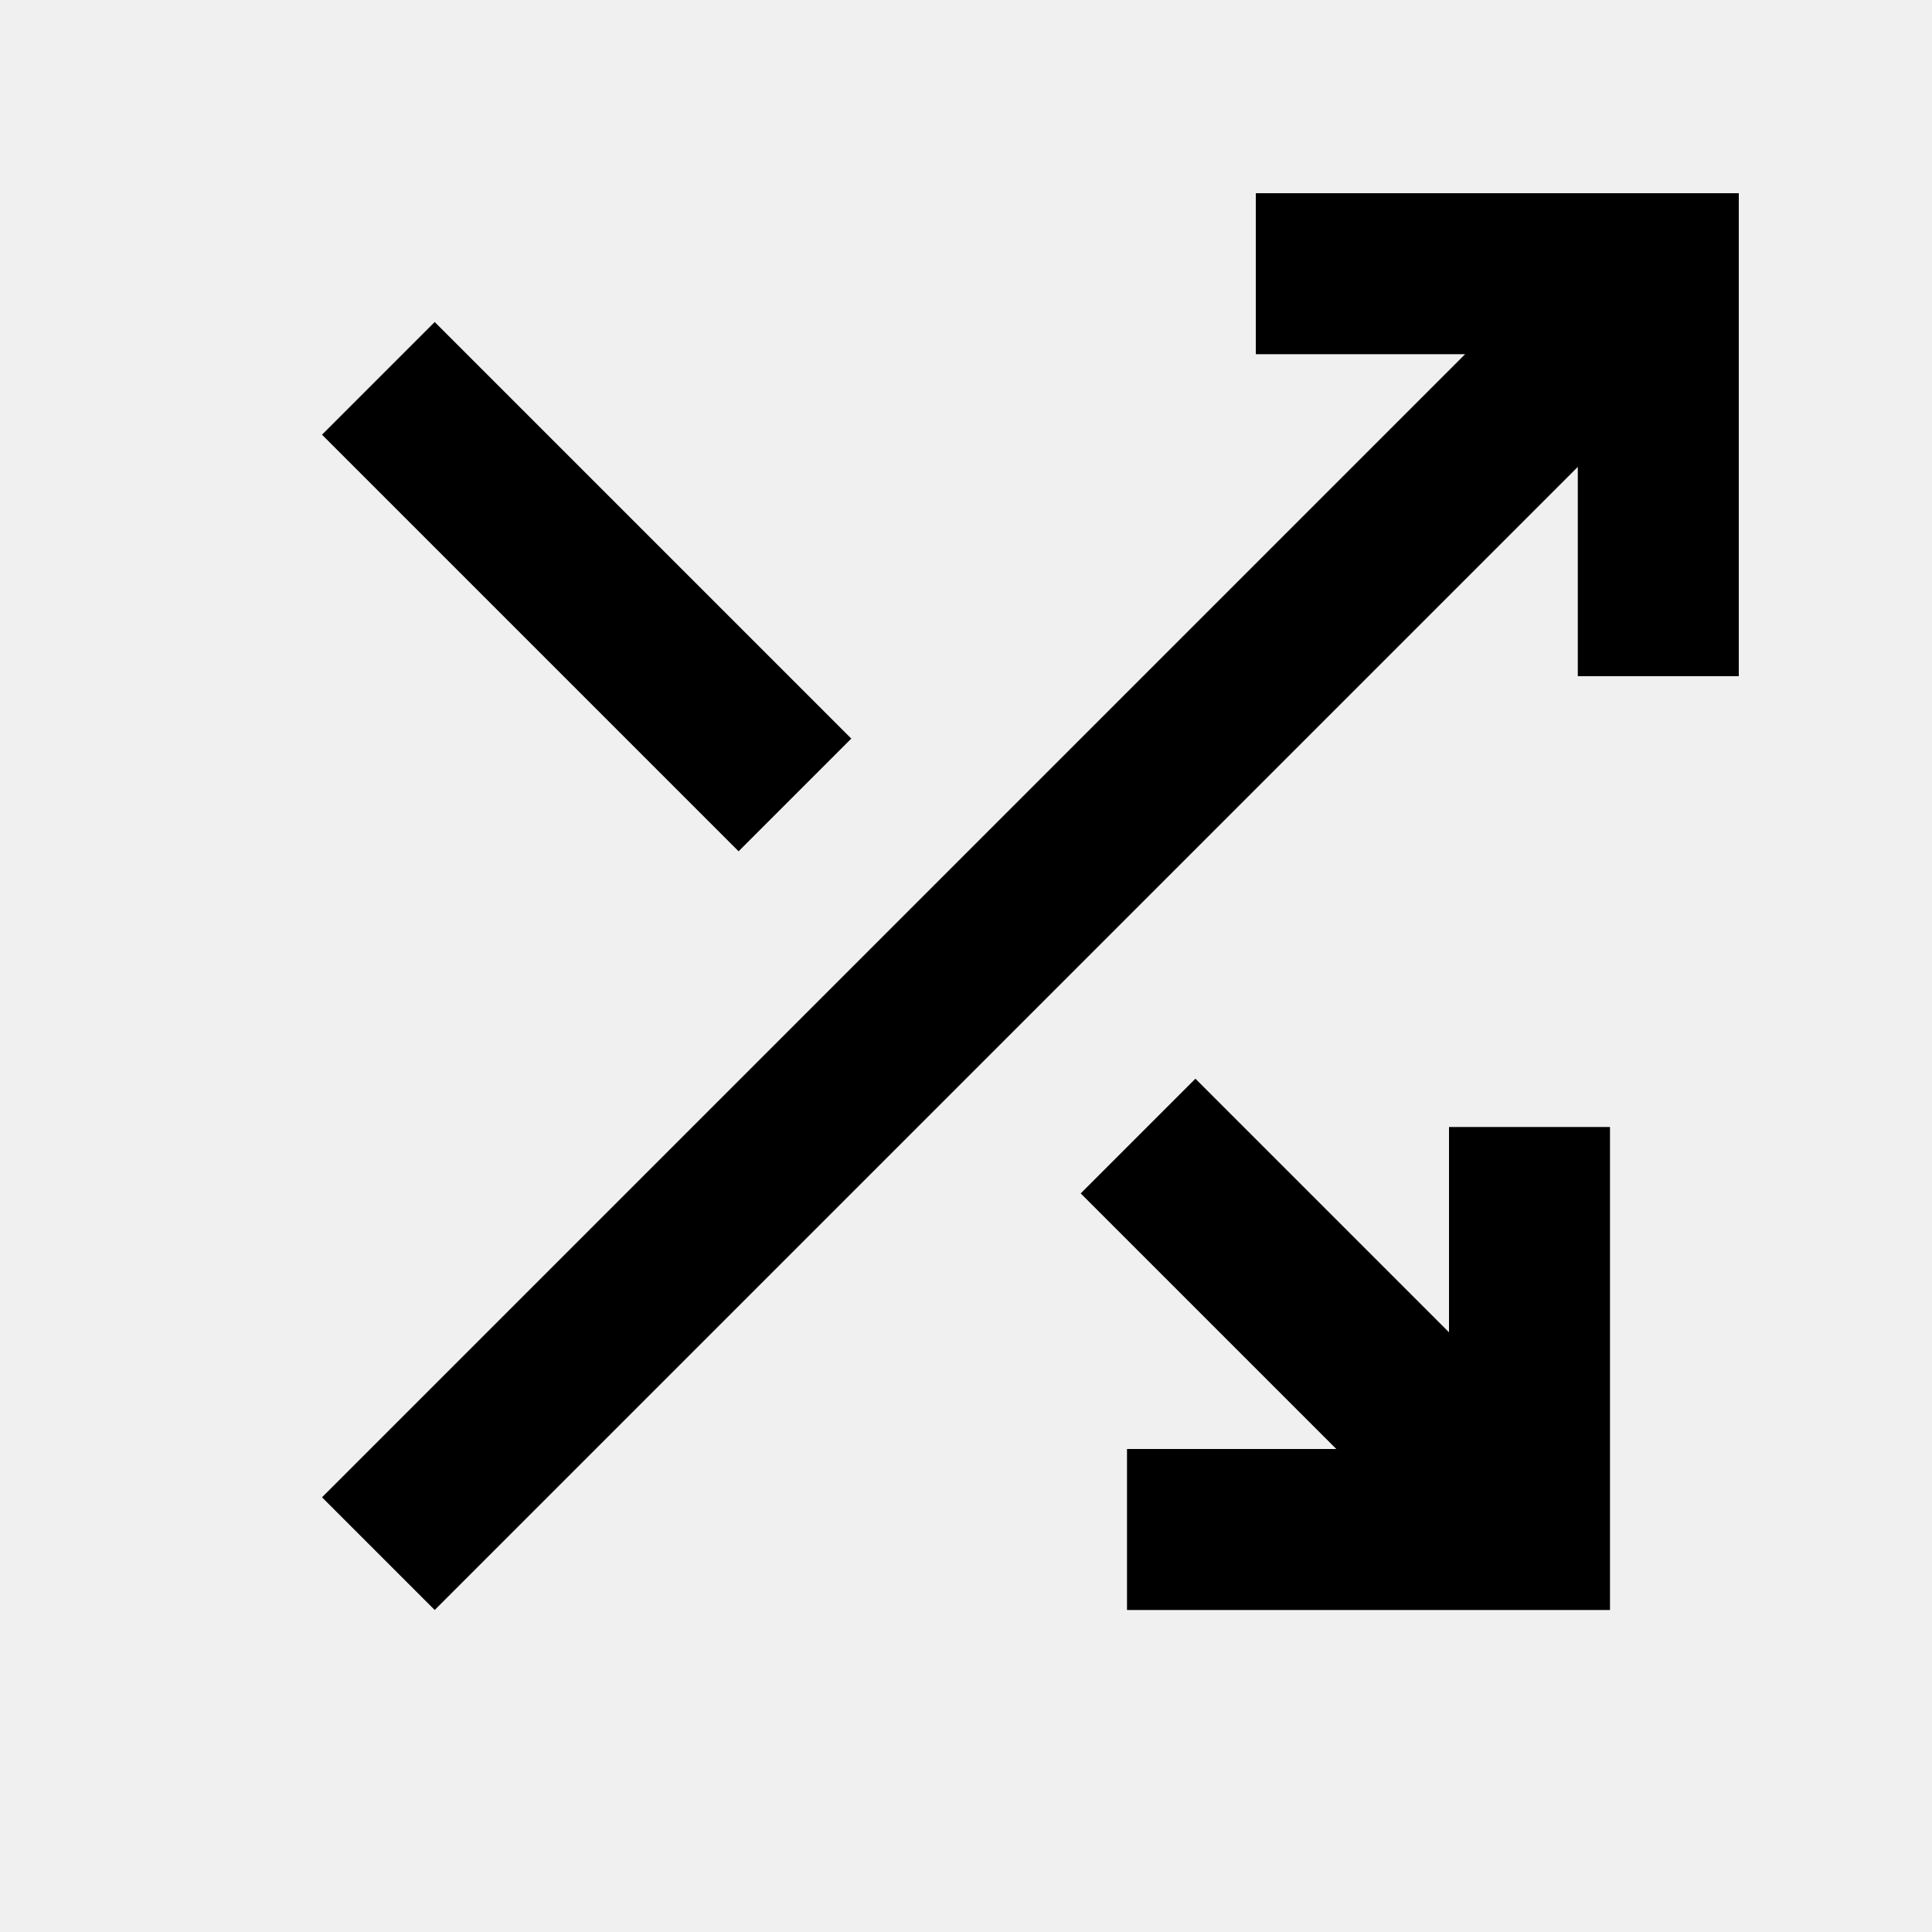
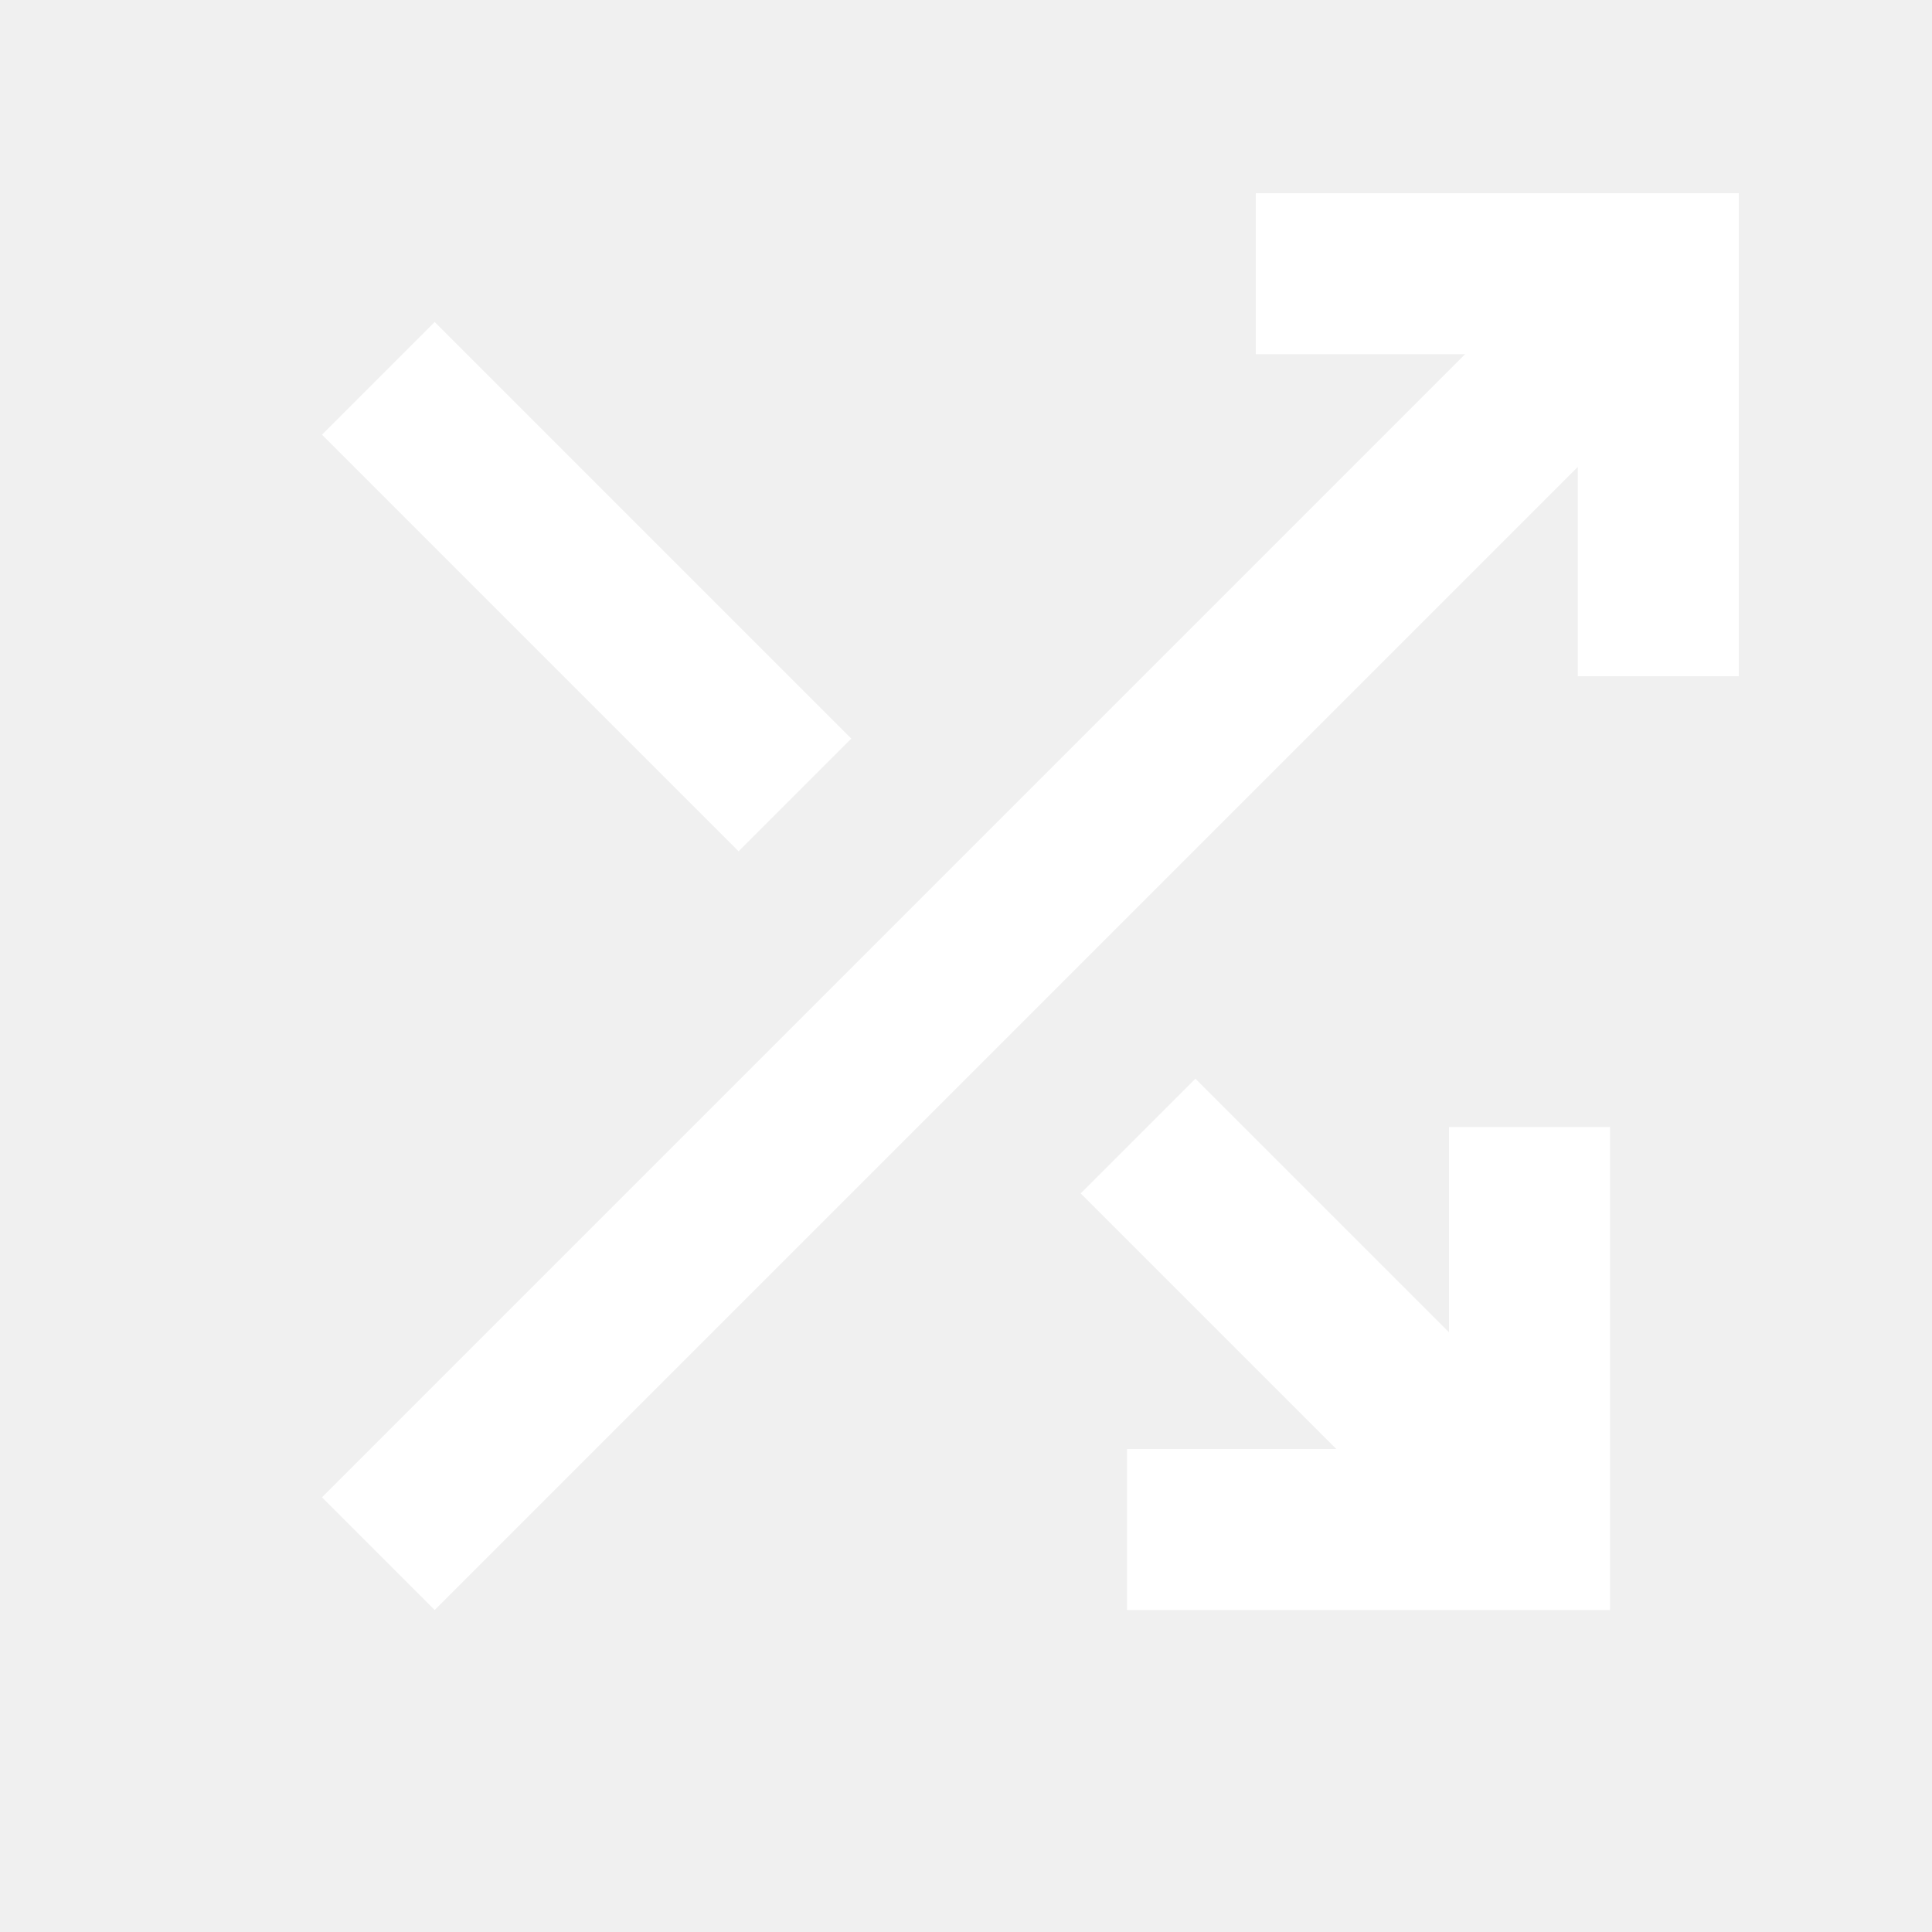
- <svg xmlns="http://www.w3.org/2000/svg" height="24" viewBox="0 -960 960 960" width="24" fill="currentColor">
+ <svg xmlns="http://www.w3.org/2000/svg" height="24" viewBox="0 -960 960 960" width="24" fill="white">
  <path d="M560-160v-80h104L537-367l57-57 126 126v-102h80v240H560Zm-344 0-56-56 568-568H624v-80h240v240h-80v-104L216-160Zm151-377L160-744l56-56 207 207-56 56Z" />
</svg>
